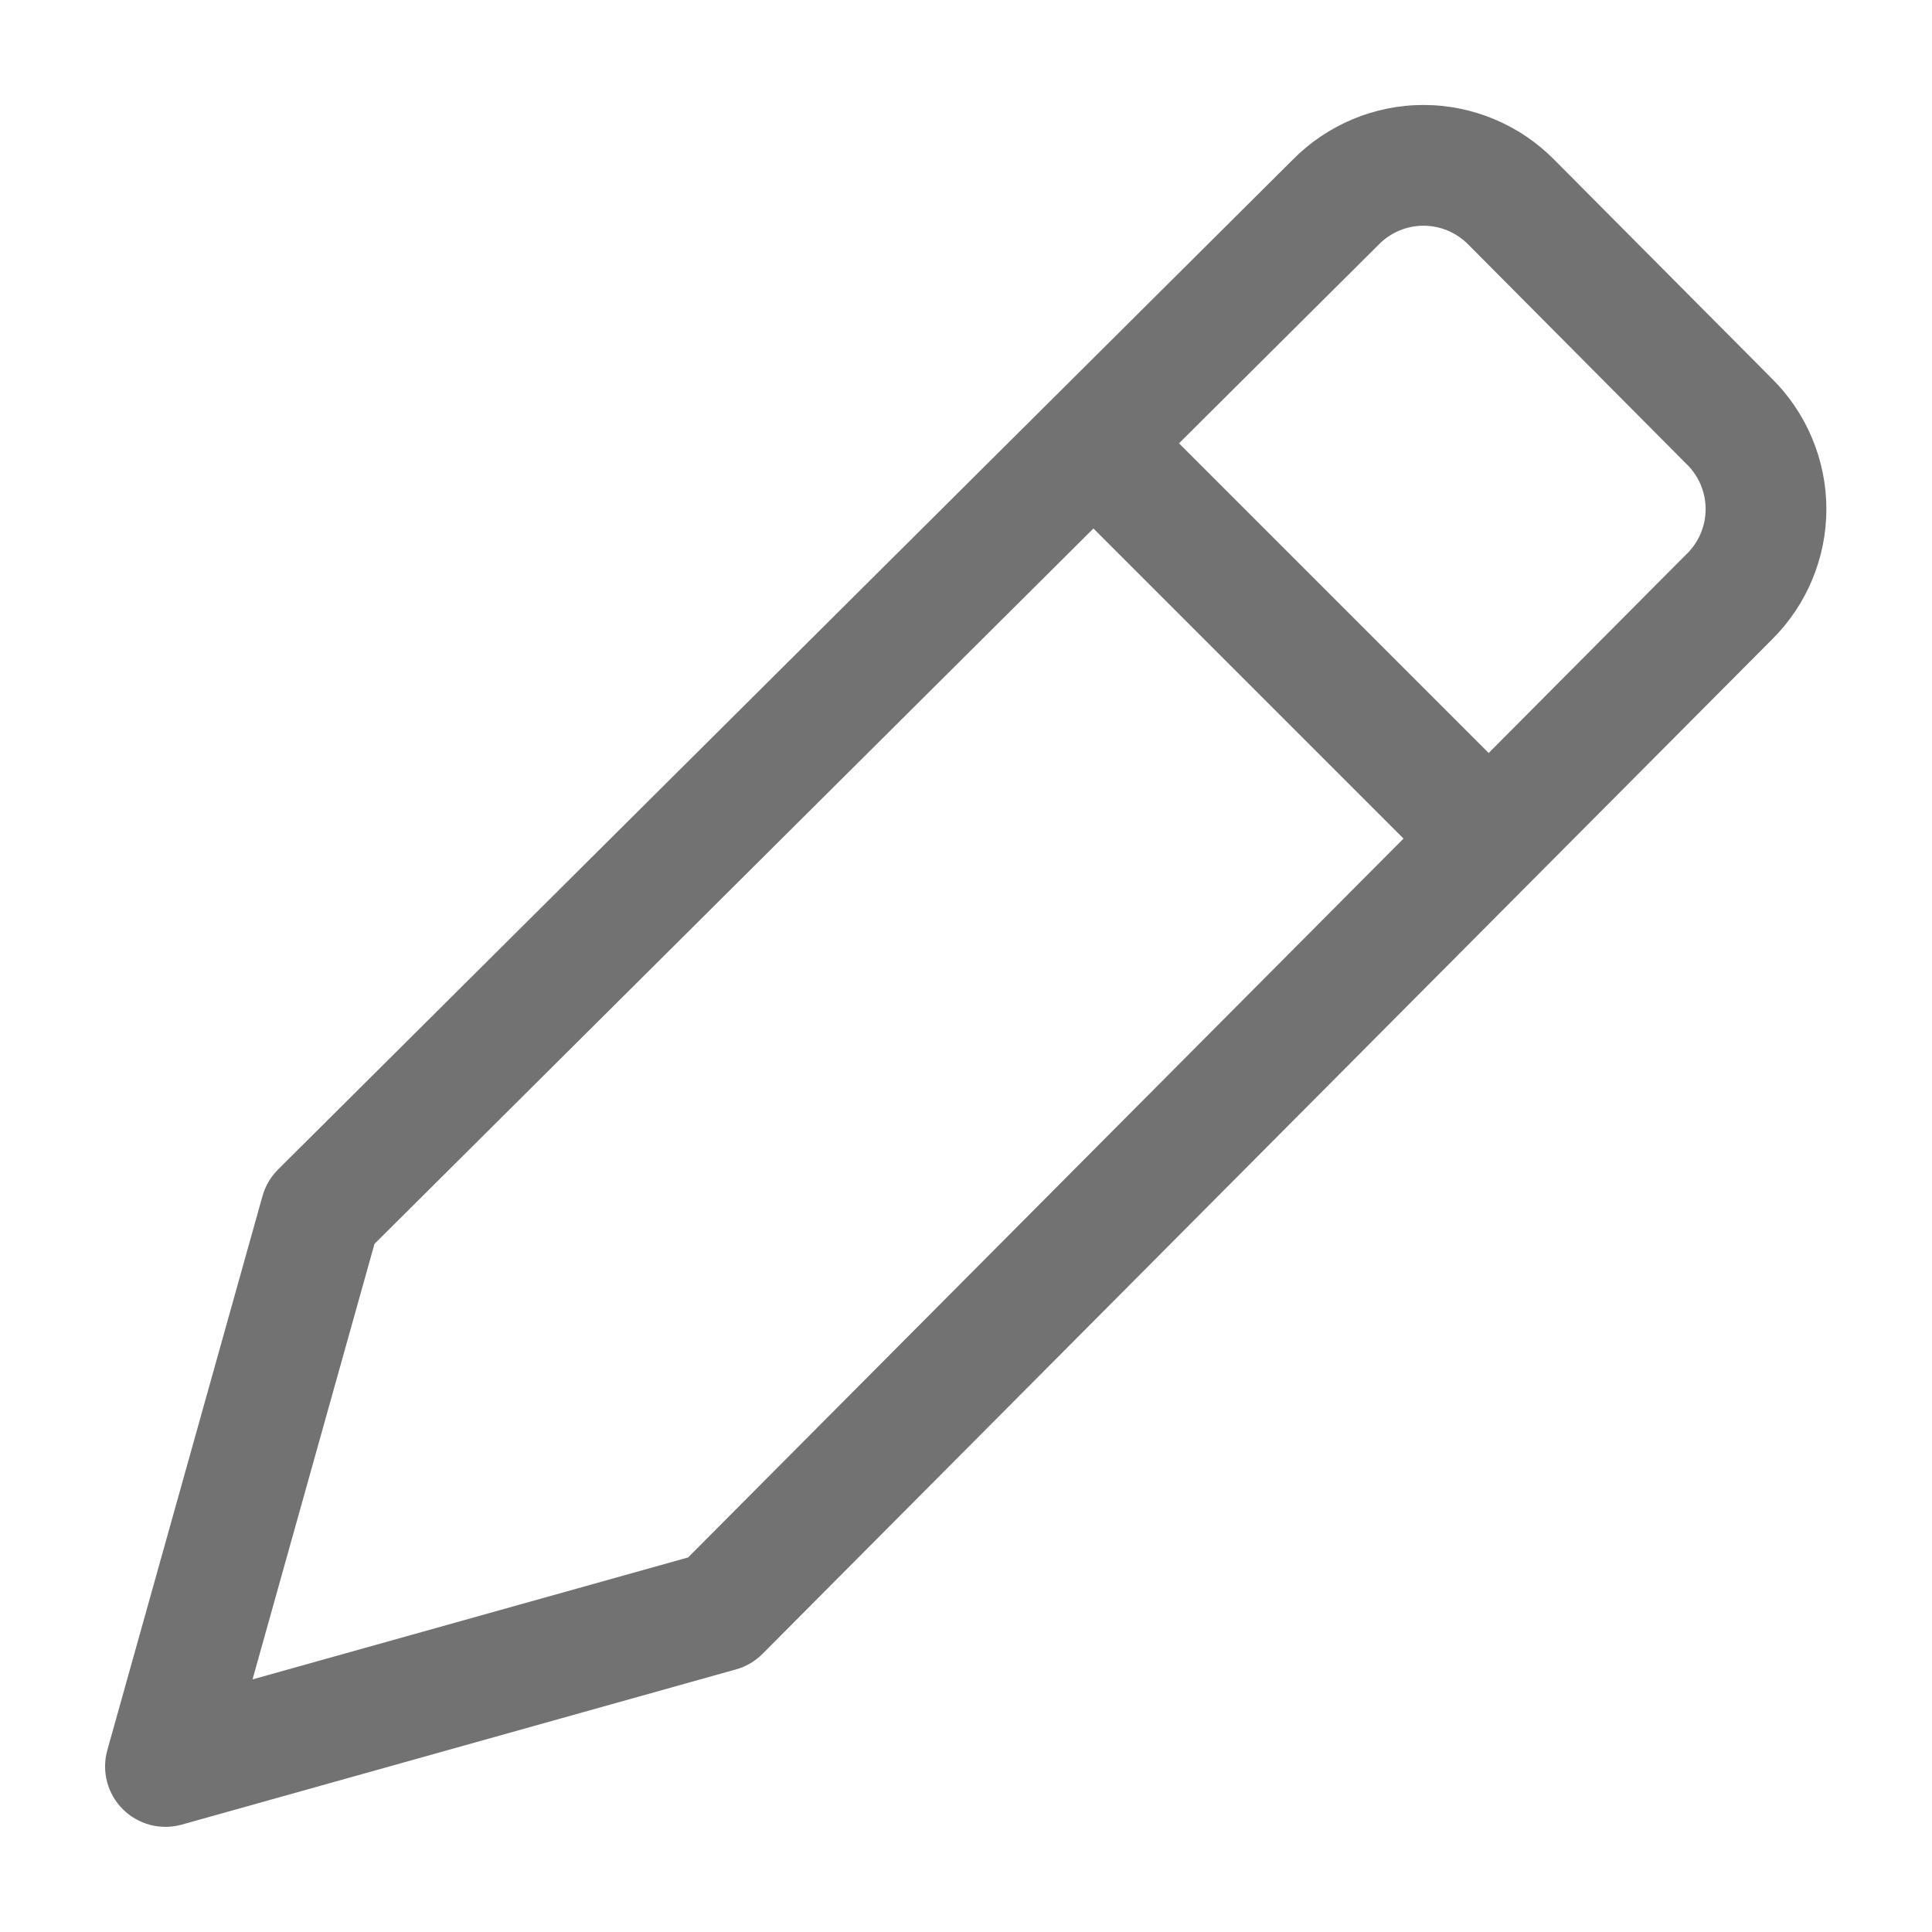
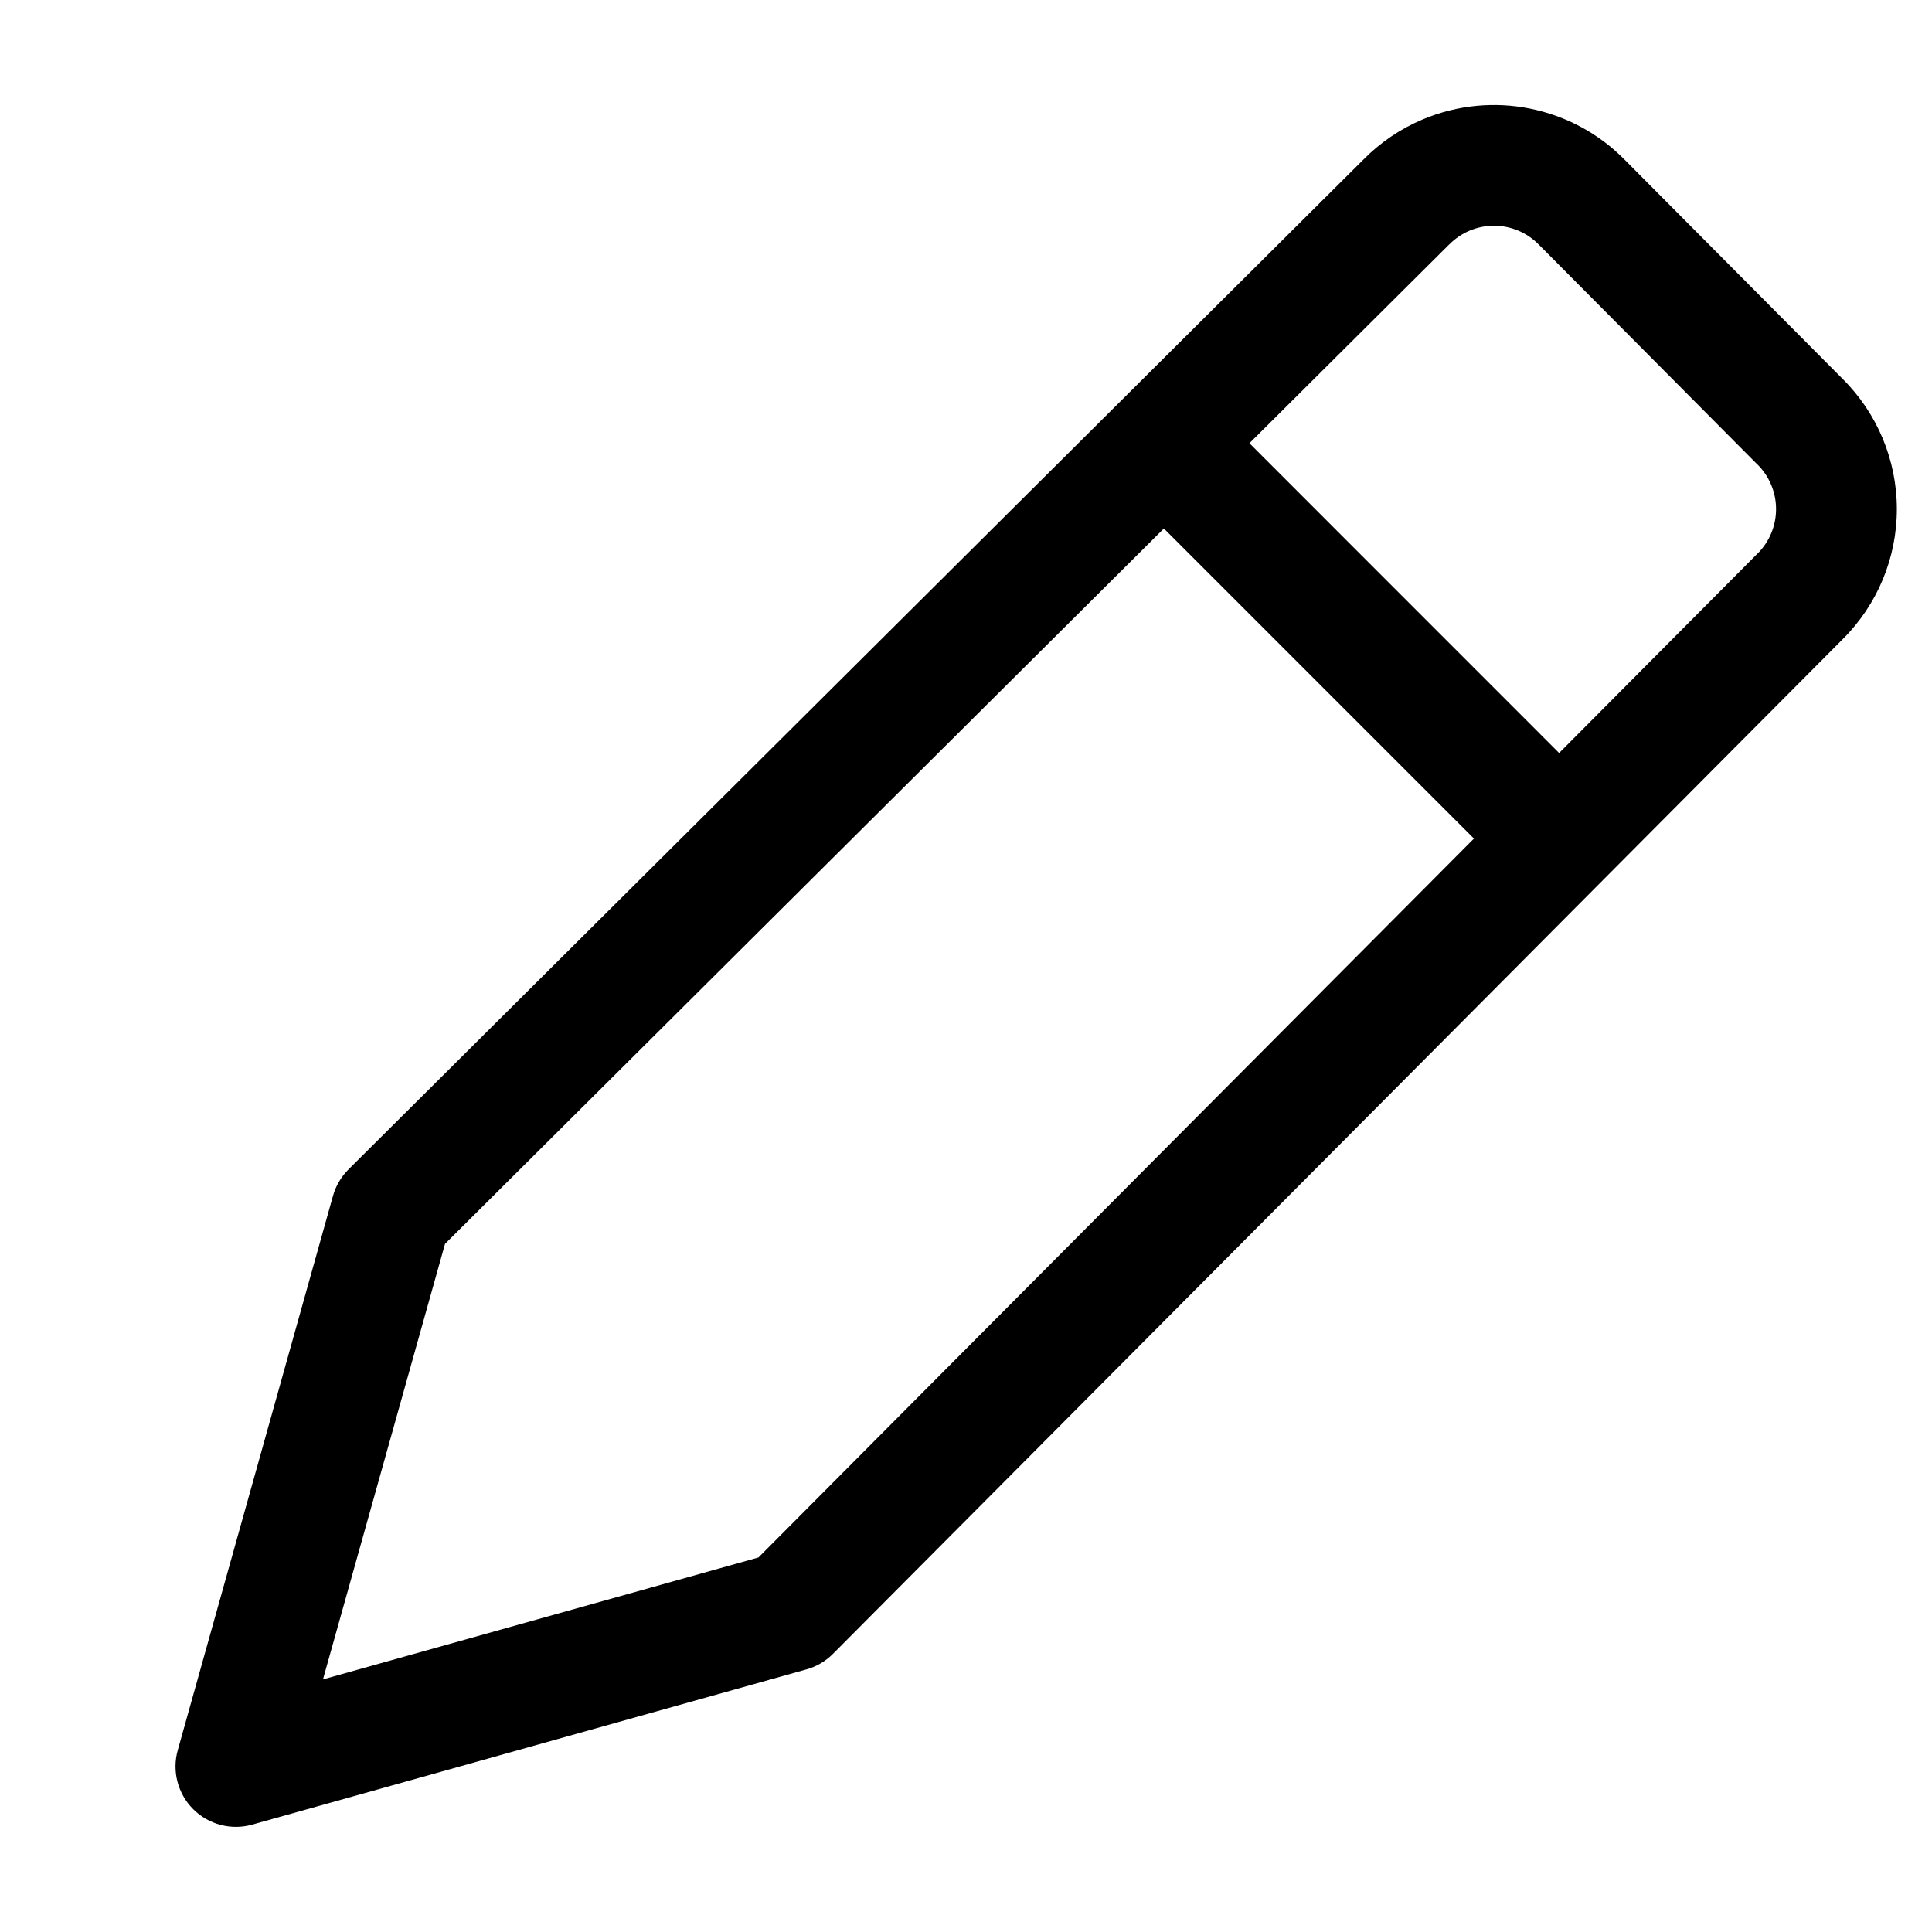
<svg xmlns="http://www.w3.org/2000/svg" ref="svg" viewBox="0 0 24 24" width="24" height="24">
-   <path fill-rule="evenodd" clip-rule="evenodd" d="M17.683 2.804C17.579 2.804 17.477 2.825 17.381 2.865C17.285 2.906 17.198 2.965 17.126 3.039L17.119 3.046L14.646 5.507L18.493 9.354L20.953 6.881L20.957 6.878C21.03 6.805 21.088 6.719 21.128 6.624C21.167 6.529 21.188 6.427 21.188 6.324C21.188 6.221 21.167 6.119 21.128 6.024C21.088 5.929 21.03 5.843 20.957 5.77L20.953 5.767L18.241 3.039C18.168 2.965 18.081 2.906 17.986 2.865C17.89 2.825 17.787 2.804 17.683 2.804ZM17.435 10.417L13.583 6.565L4.652 15.452L3.137 20.862L8.548 19.347L17.435 10.417ZM16.799 1.483C17.079 1.365 17.38 1.304 17.683 1.304C17.987 1.304 18.288 1.365 18.567 1.483C18.846 1.6 19.099 1.772 19.311 1.988L22.013 4.705L22.015 4.707C22.228 4.919 22.397 5.17 22.512 5.447C22.628 5.725 22.688 6.023 22.688 6.324C22.688 6.625 22.628 6.923 22.512 7.201C22.397 7.478 22.228 7.729 22.015 7.941L22.013 7.943L9.472 20.545C9.38 20.637 9.267 20.704 9.142 20.738L2.258 22.666C1.997 22.739 1.717 22.666 1.525 22.474C1.334 22.283 1.26 22.003 1.333 21.742L3.261 14.857C3.296 14.733 3.362 14.619 3.454 14.528L16.057 1.986C16.269 1.771 16.521 1.6 16.799 1.483Z" fill="#727272" />
+   <path fill="currentColor" fill-rule="evenodd" d="M18.558 2.804a.78.78 0 0 0-.557.235l-.008.007-2.472 2.46 3.847 3.848 2.46-2.473.004-.003a.78.78 0 0 0 0-1.108l-.004-.003-2.712-2.728a.78.78 0 0 0-.558-.235Zm-.248 7.613-3.852-3.852-8.93 8.887-1.516 5.41 5.41-1.515 8.888-8.93Zm-.636-8.934a2.28 2.28 0 0 1 2.512.505l2.702 2.717.002.002a2.278 2.278 0 0 1 0 3.234l-.002.002-12.541 12.602a.75.75 0 0 1-.33.193l-6.884 1.928a.75.75 0 0 1-.925-.924l1.928-6.885a.75.75 0 0 1 .193-.33l12.603-12.54a2.28 2.28 0 0 1 .742-.504Z" clip-rule="evenodd" />
</svg>
